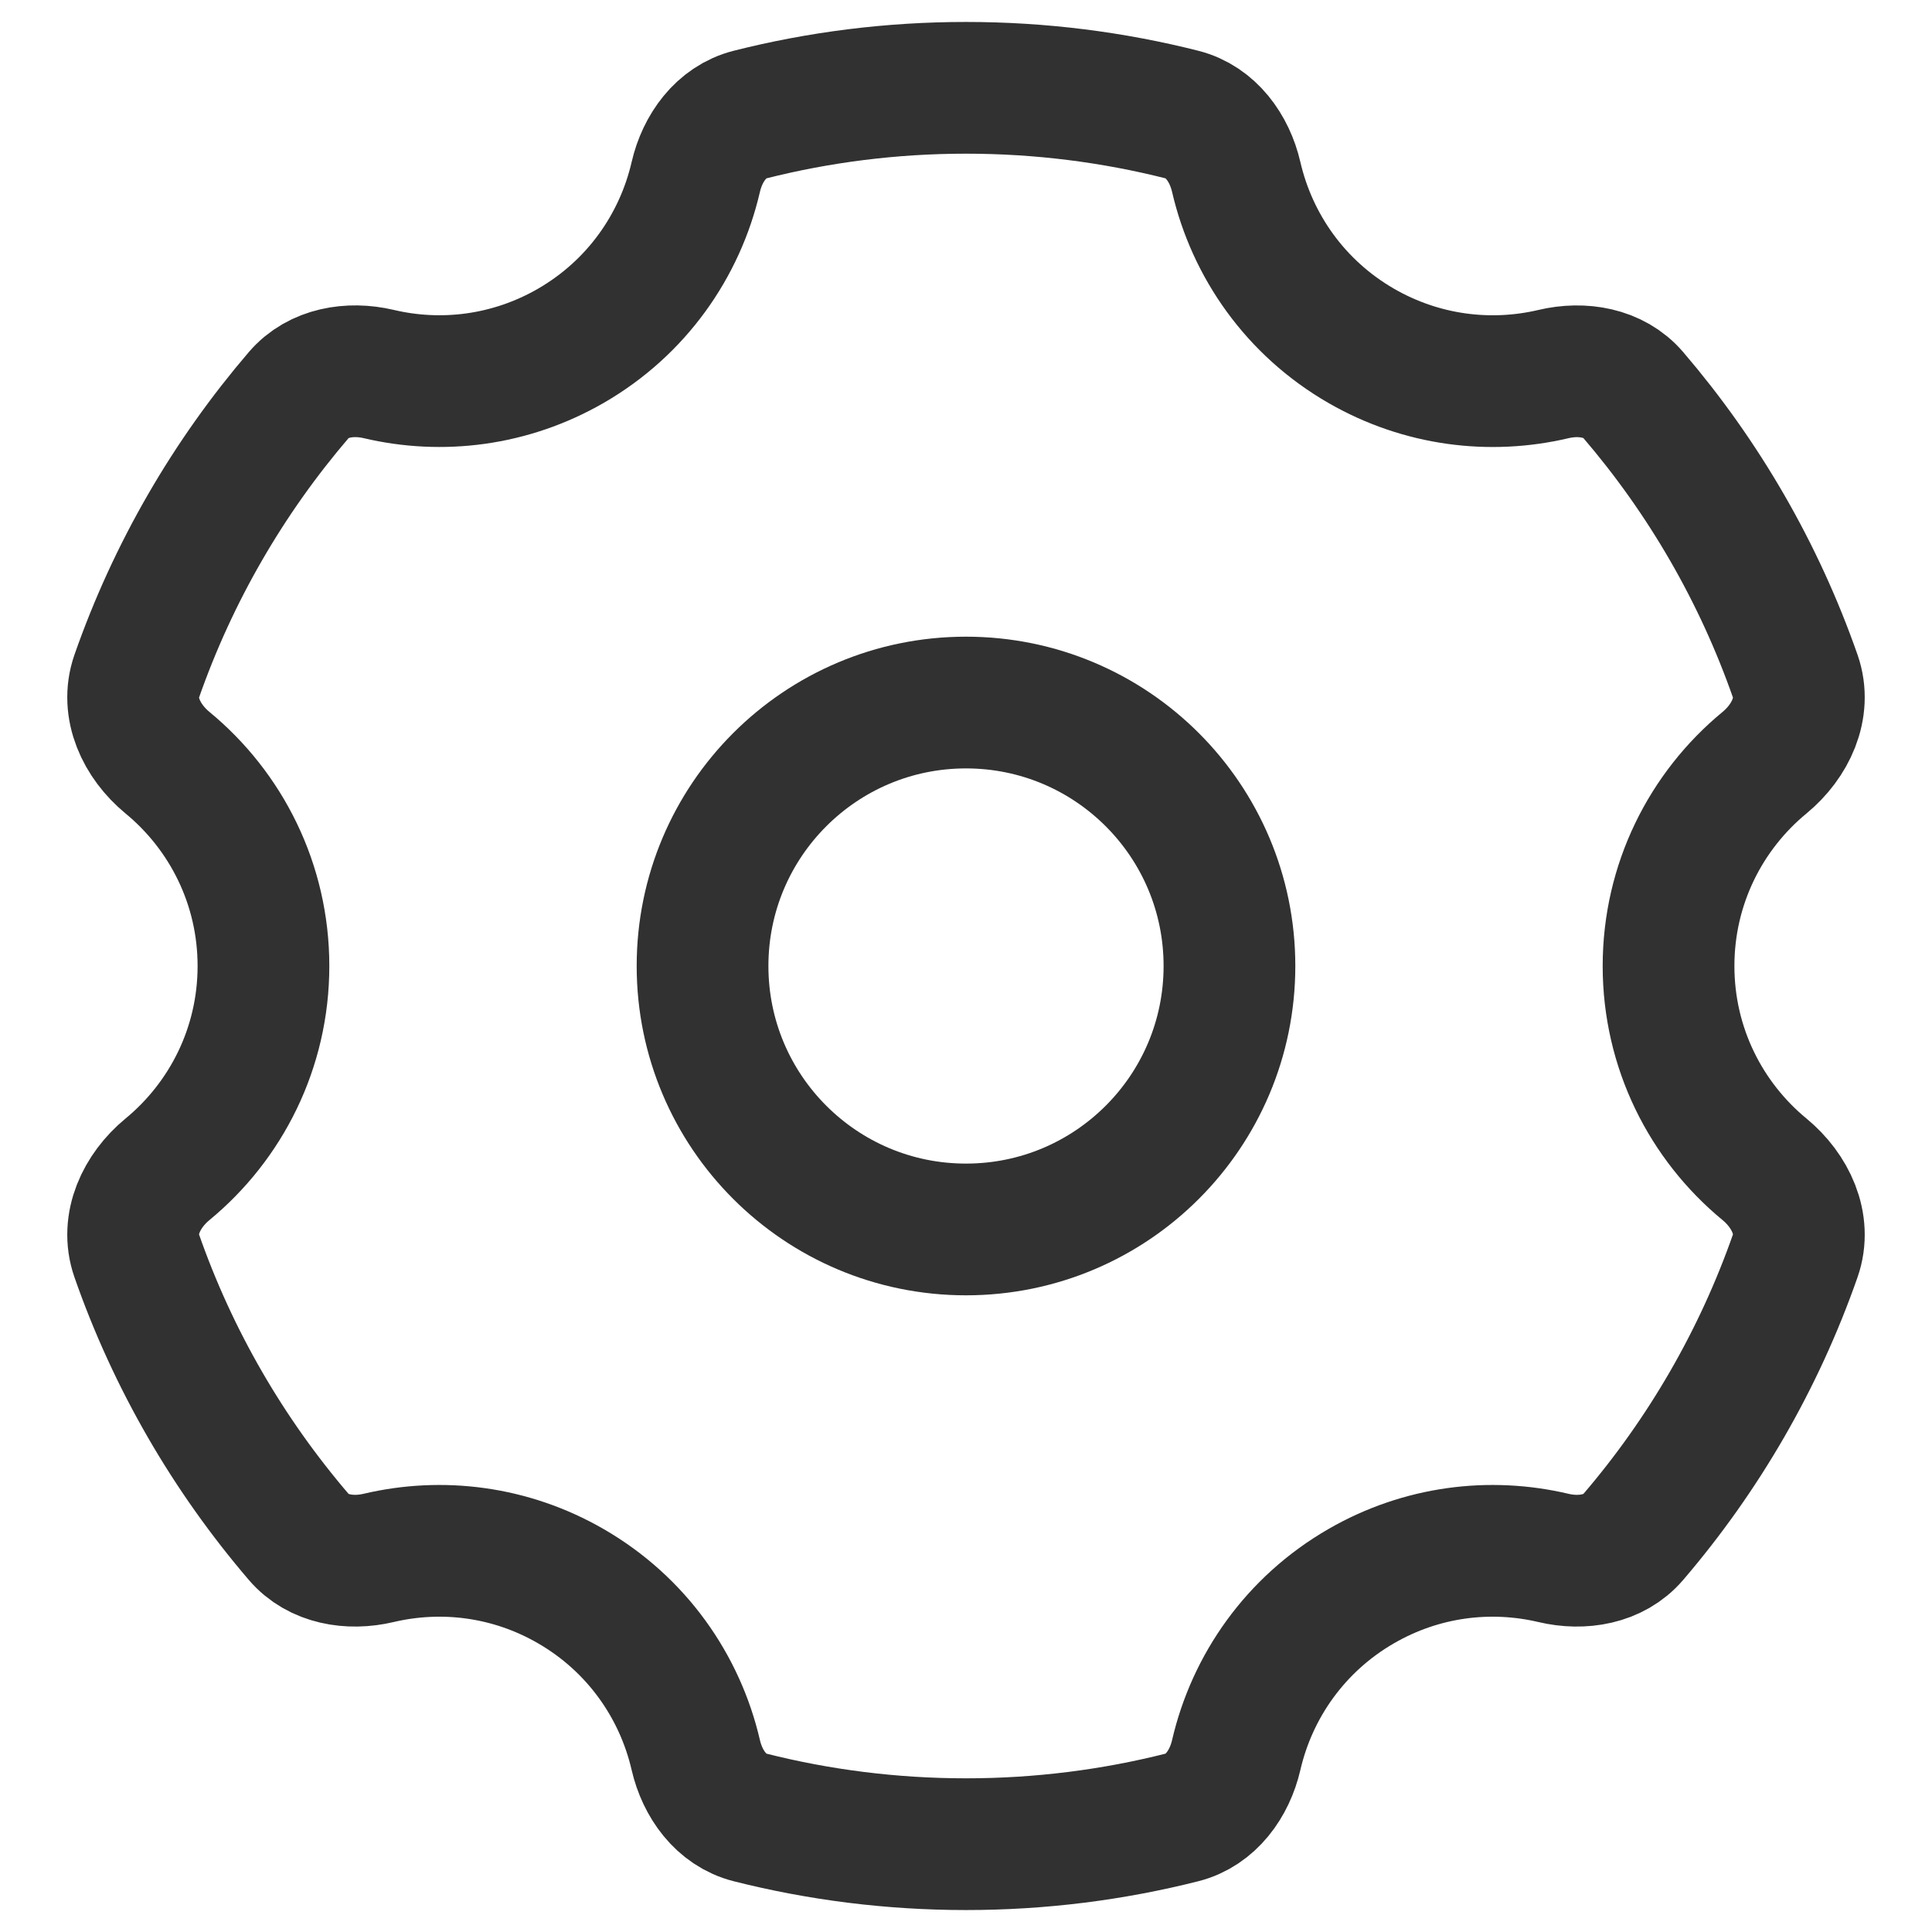
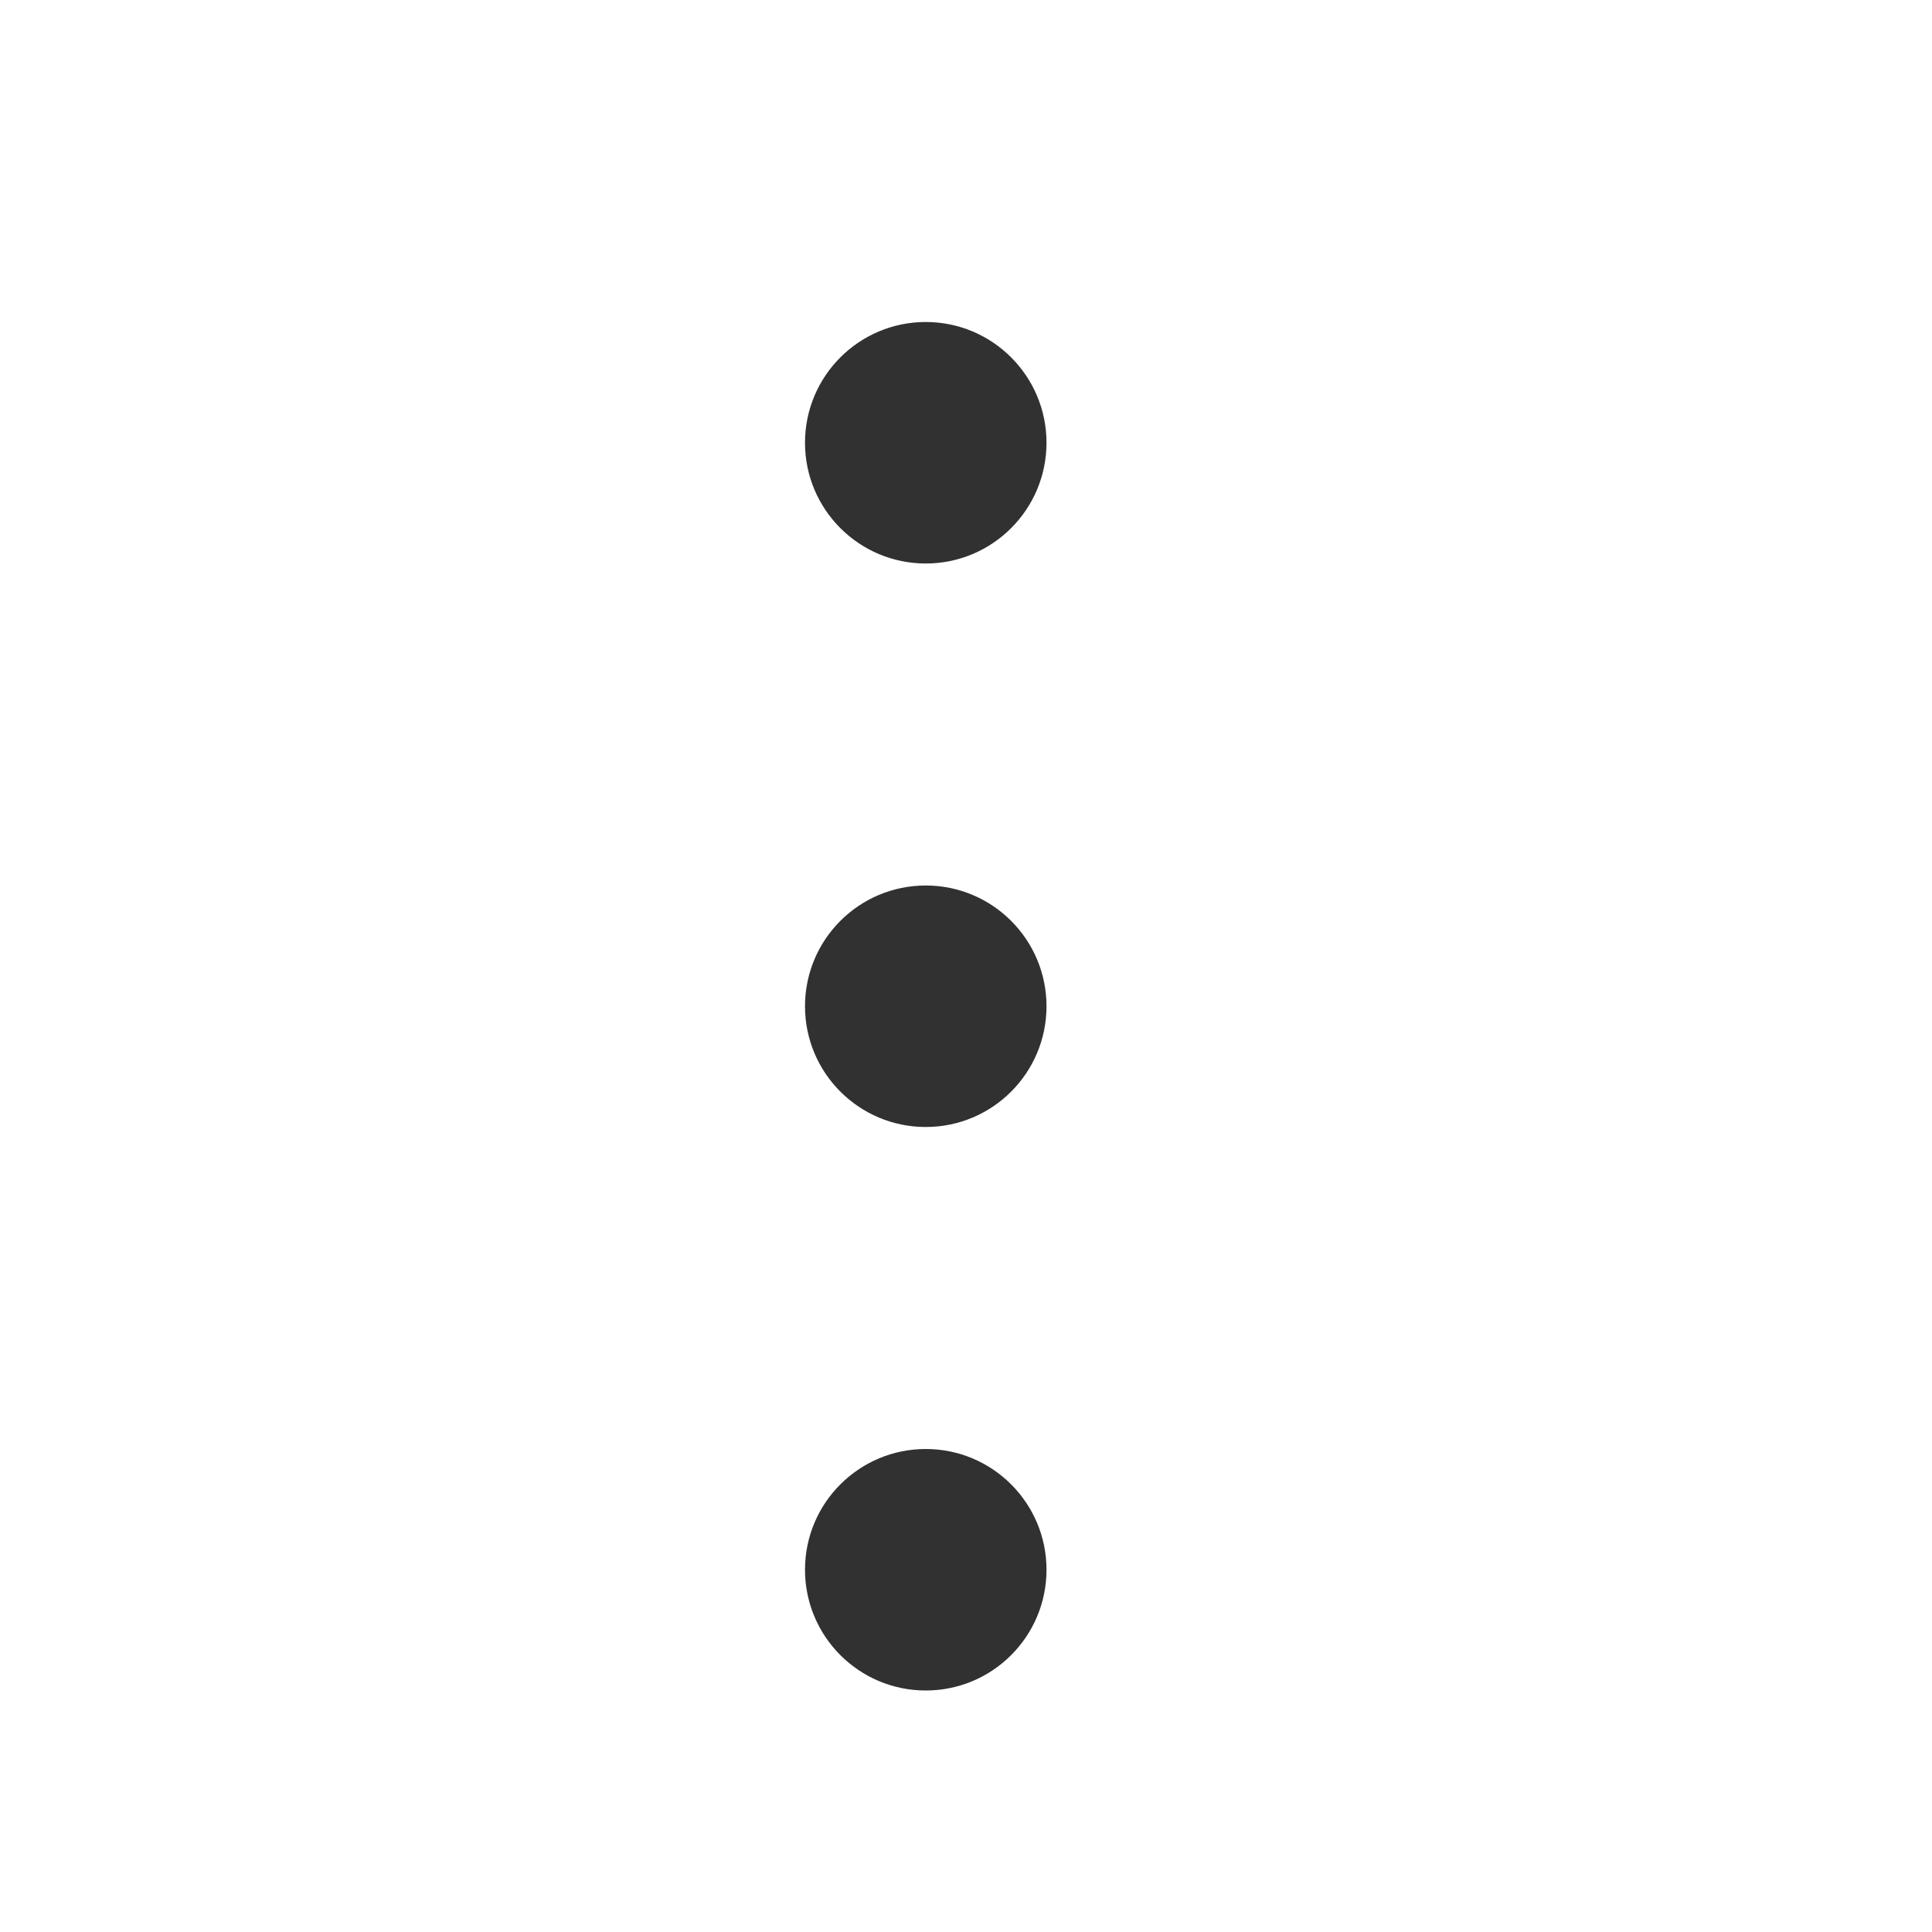
- <svg xmlns="http://www.w3.org/2000/svg" width="22" height="22" viewBox="0 0 22 22" fill="none">
-   <path d="M8 11C8 12.657 9.343 14 11 14C12.657 14 14 12.657 14 11C14 9.343 12.657 8 11 8C9.343 8 8 9.343 8 11Z" stroke="#313131" stroke-width="1.5" />
-   <path d="M13.461 1.305C13.788 1.388 14.001 1.686 14.077 2.015C14.258 2.797 14.75 3.505 15.5 3.938C16.189 4.335 16.97 4.429 17.688 4.26C18.016 4.182 18.378 4.241 18.597 4.497C19.398 5.432 20.029 6.516 20.444 7.703C20.569 8.062 20.387 8.442 20.094 8.684C19.426 9.234 19 10.067 19 11C19 11.933 19.426 12.766 20.094 13.316C20.387 13.558 20.569 13.938 20.444 14.297C20.029 15.483 19.398 16.568 18.597 17.503C18.378 17.759 18.016 17.818 17.688 17.74C16.97 17.571 16.189 17.664 15.5 18.062C14.75 18.495 14.258 19.203 14.077 19.985C14.001 20.314 13.788 20.612 13.461 20.695C12.674 20.894 11.849 21 11 21C10.151 21 9.326 20.894 8.539 20.695C8.212 20.612 7.999 20.314 7.923 19.985C7.742 19.203 7.25 18.495 6.5 18.062C5.811 17.664 5.03 17.571 4.312 17.74C3.984 17.818 3.622 17.759 3.403 17.503C2.602 16.568 1.97 15.484 1.556 14.297C1.431 13.938 1.613 13.558 1.906 13.316C2.574 12.766 3 11.933 3 11C3 10.067 2.574 9.234 1.906 8.684C1.613 8.442 1.431 8.062 1.556 7.703C1.971 6.516 2.602 5.432 3.403 4.497C3.623 4.241 3.984 4.182 4.312 4.259C5.03 4.429 5.811 4.335 6.5 3.938C7.25 3.505 7.742 2.797 7.923 2.015C7.999 1.686 8.212 1.388 8.539 1.305C9.326 1.106 10.151 1 11 1C11.849 1 12.674 1.106 13.461 1.305Z" stroke="#313131" stroke-width="1.5" />
+ <svg xmlns="http://www.w3.org/2000/svg" width="24" height="24" viewBox="0 0 24 24" fill="none">
+   <circle cx="11.5" cy="5.5" r="1.5" transform="rotate(90 11.5 5.5)" fill="#313131" />
+   <circle cx="11.5" cy="12.5" r="1.5" transform="rotate(90 11.5 12.5)" fill="#313131" />
+   <circle cx="11.5" cy="19.5" r="1.5" transform="rotate(90 11.5 19.5)" fill="#313131" />
</svg>
